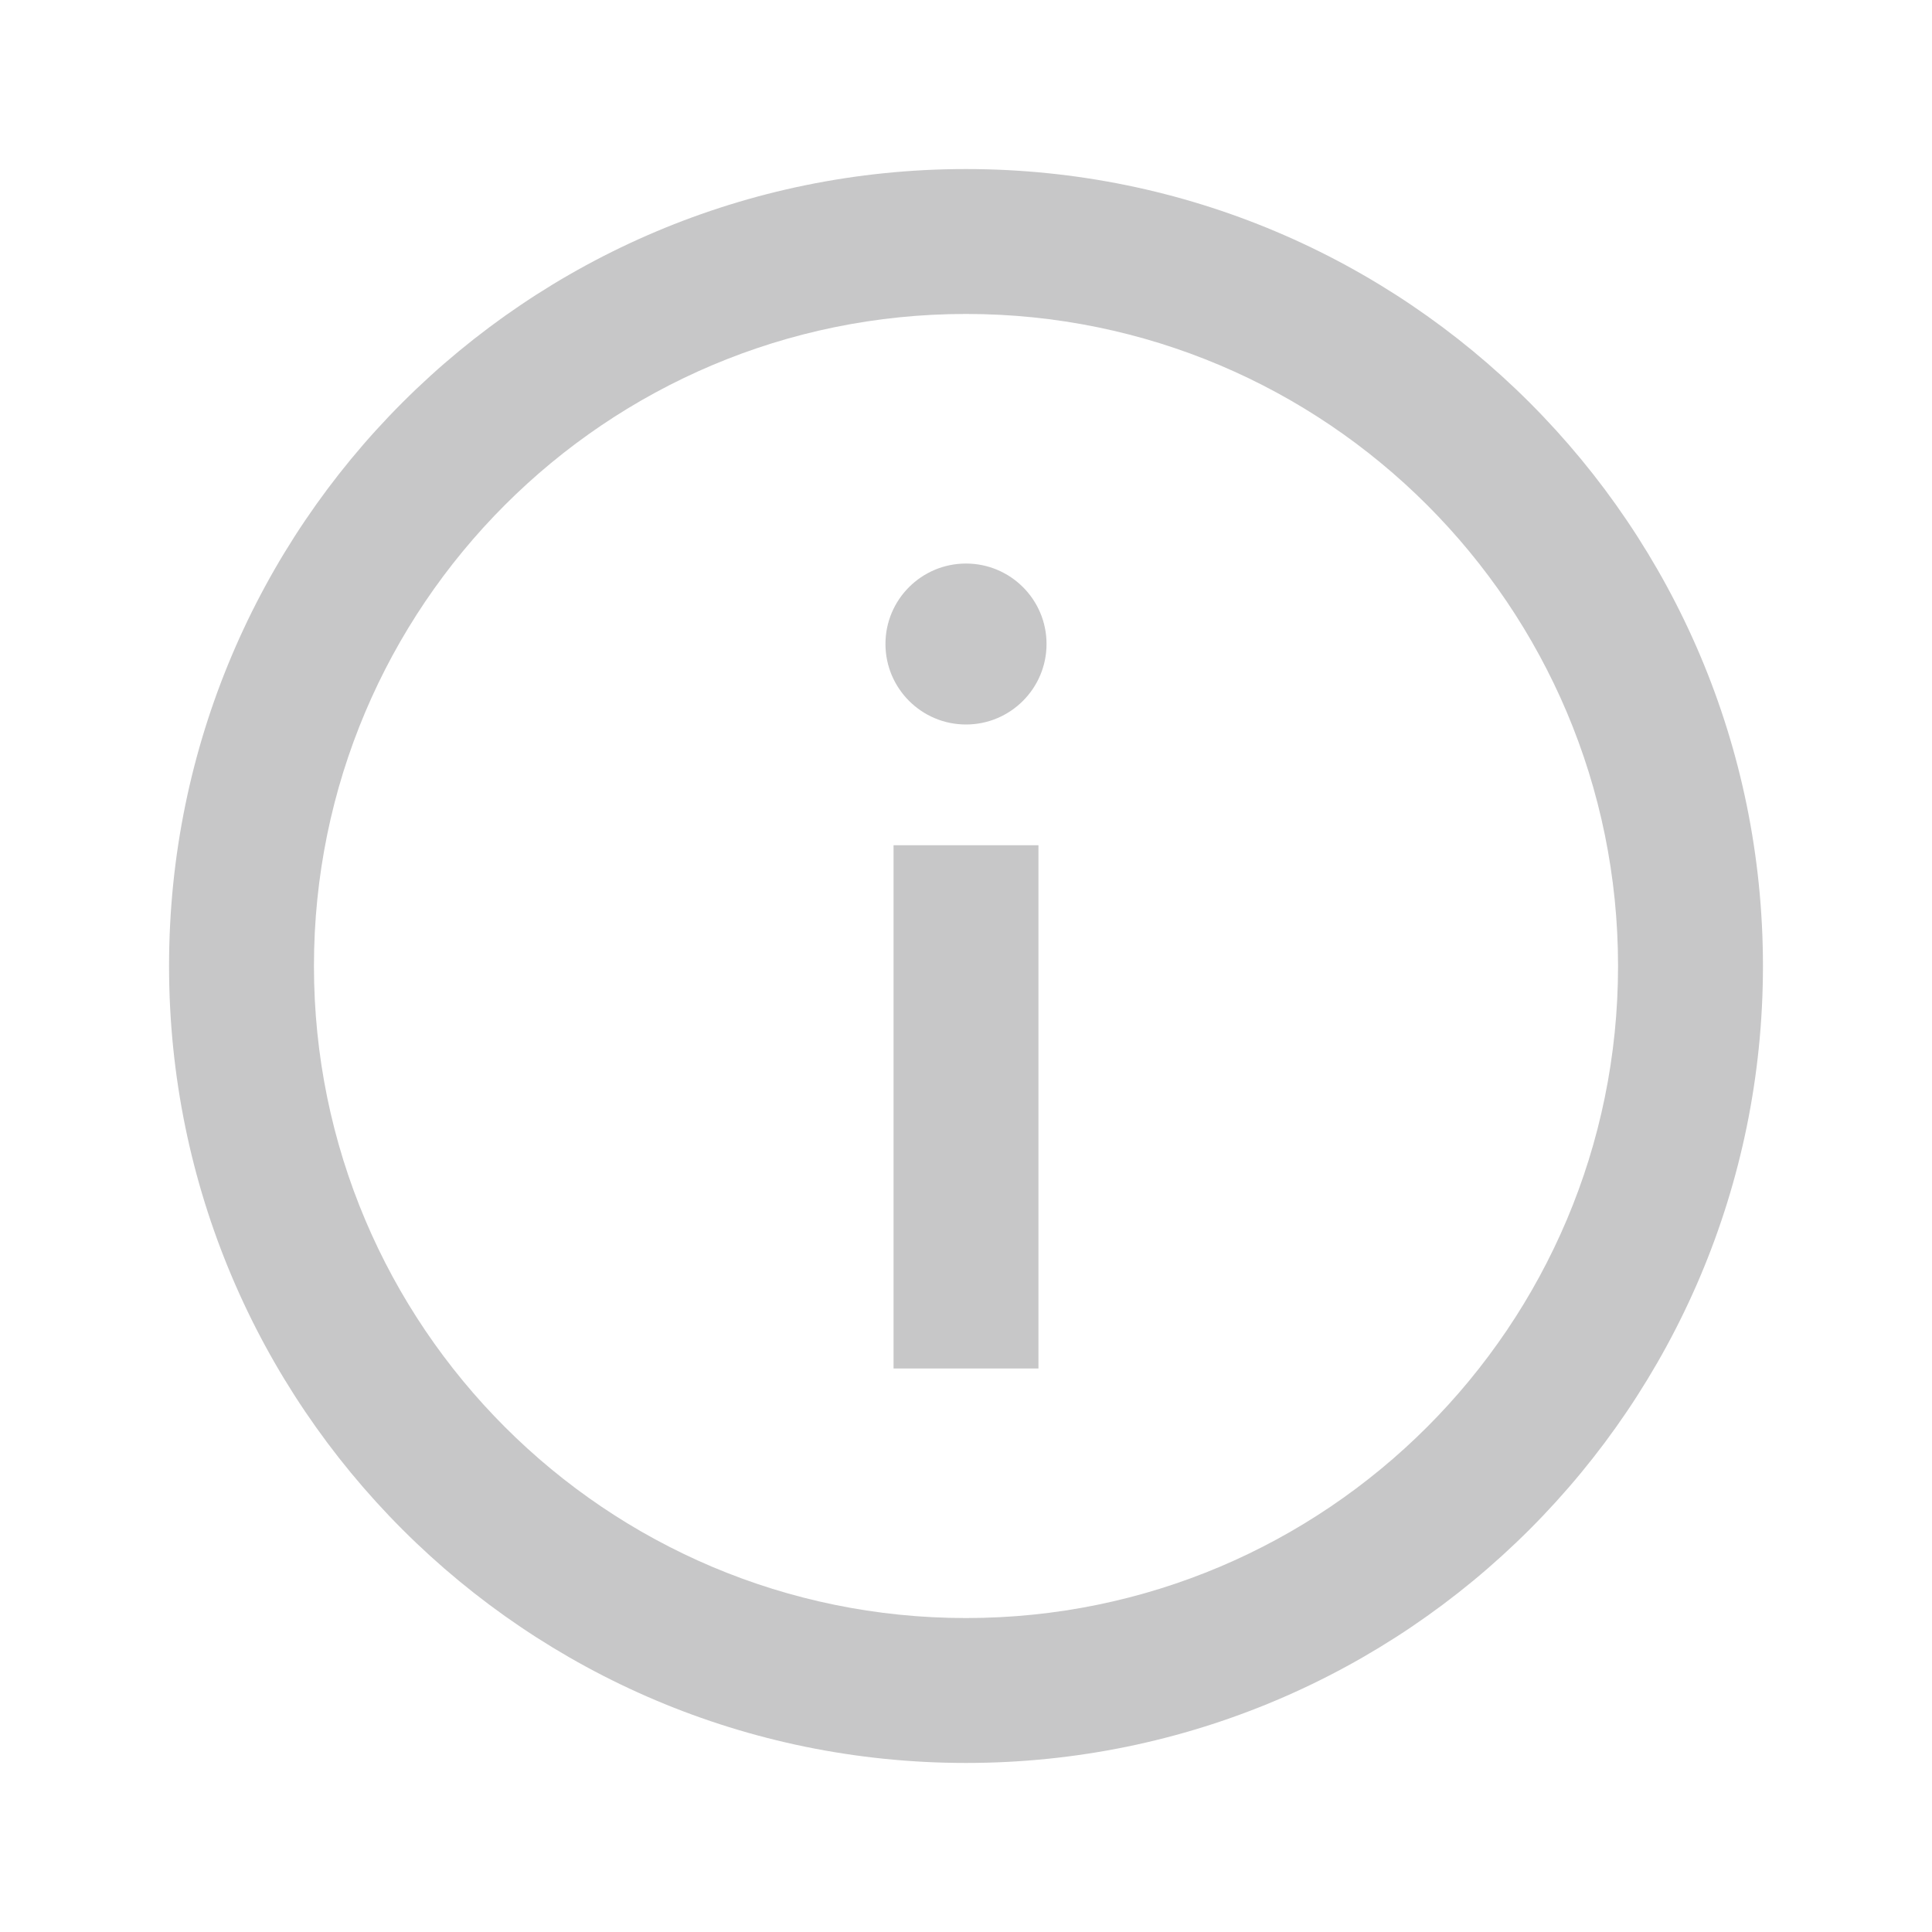
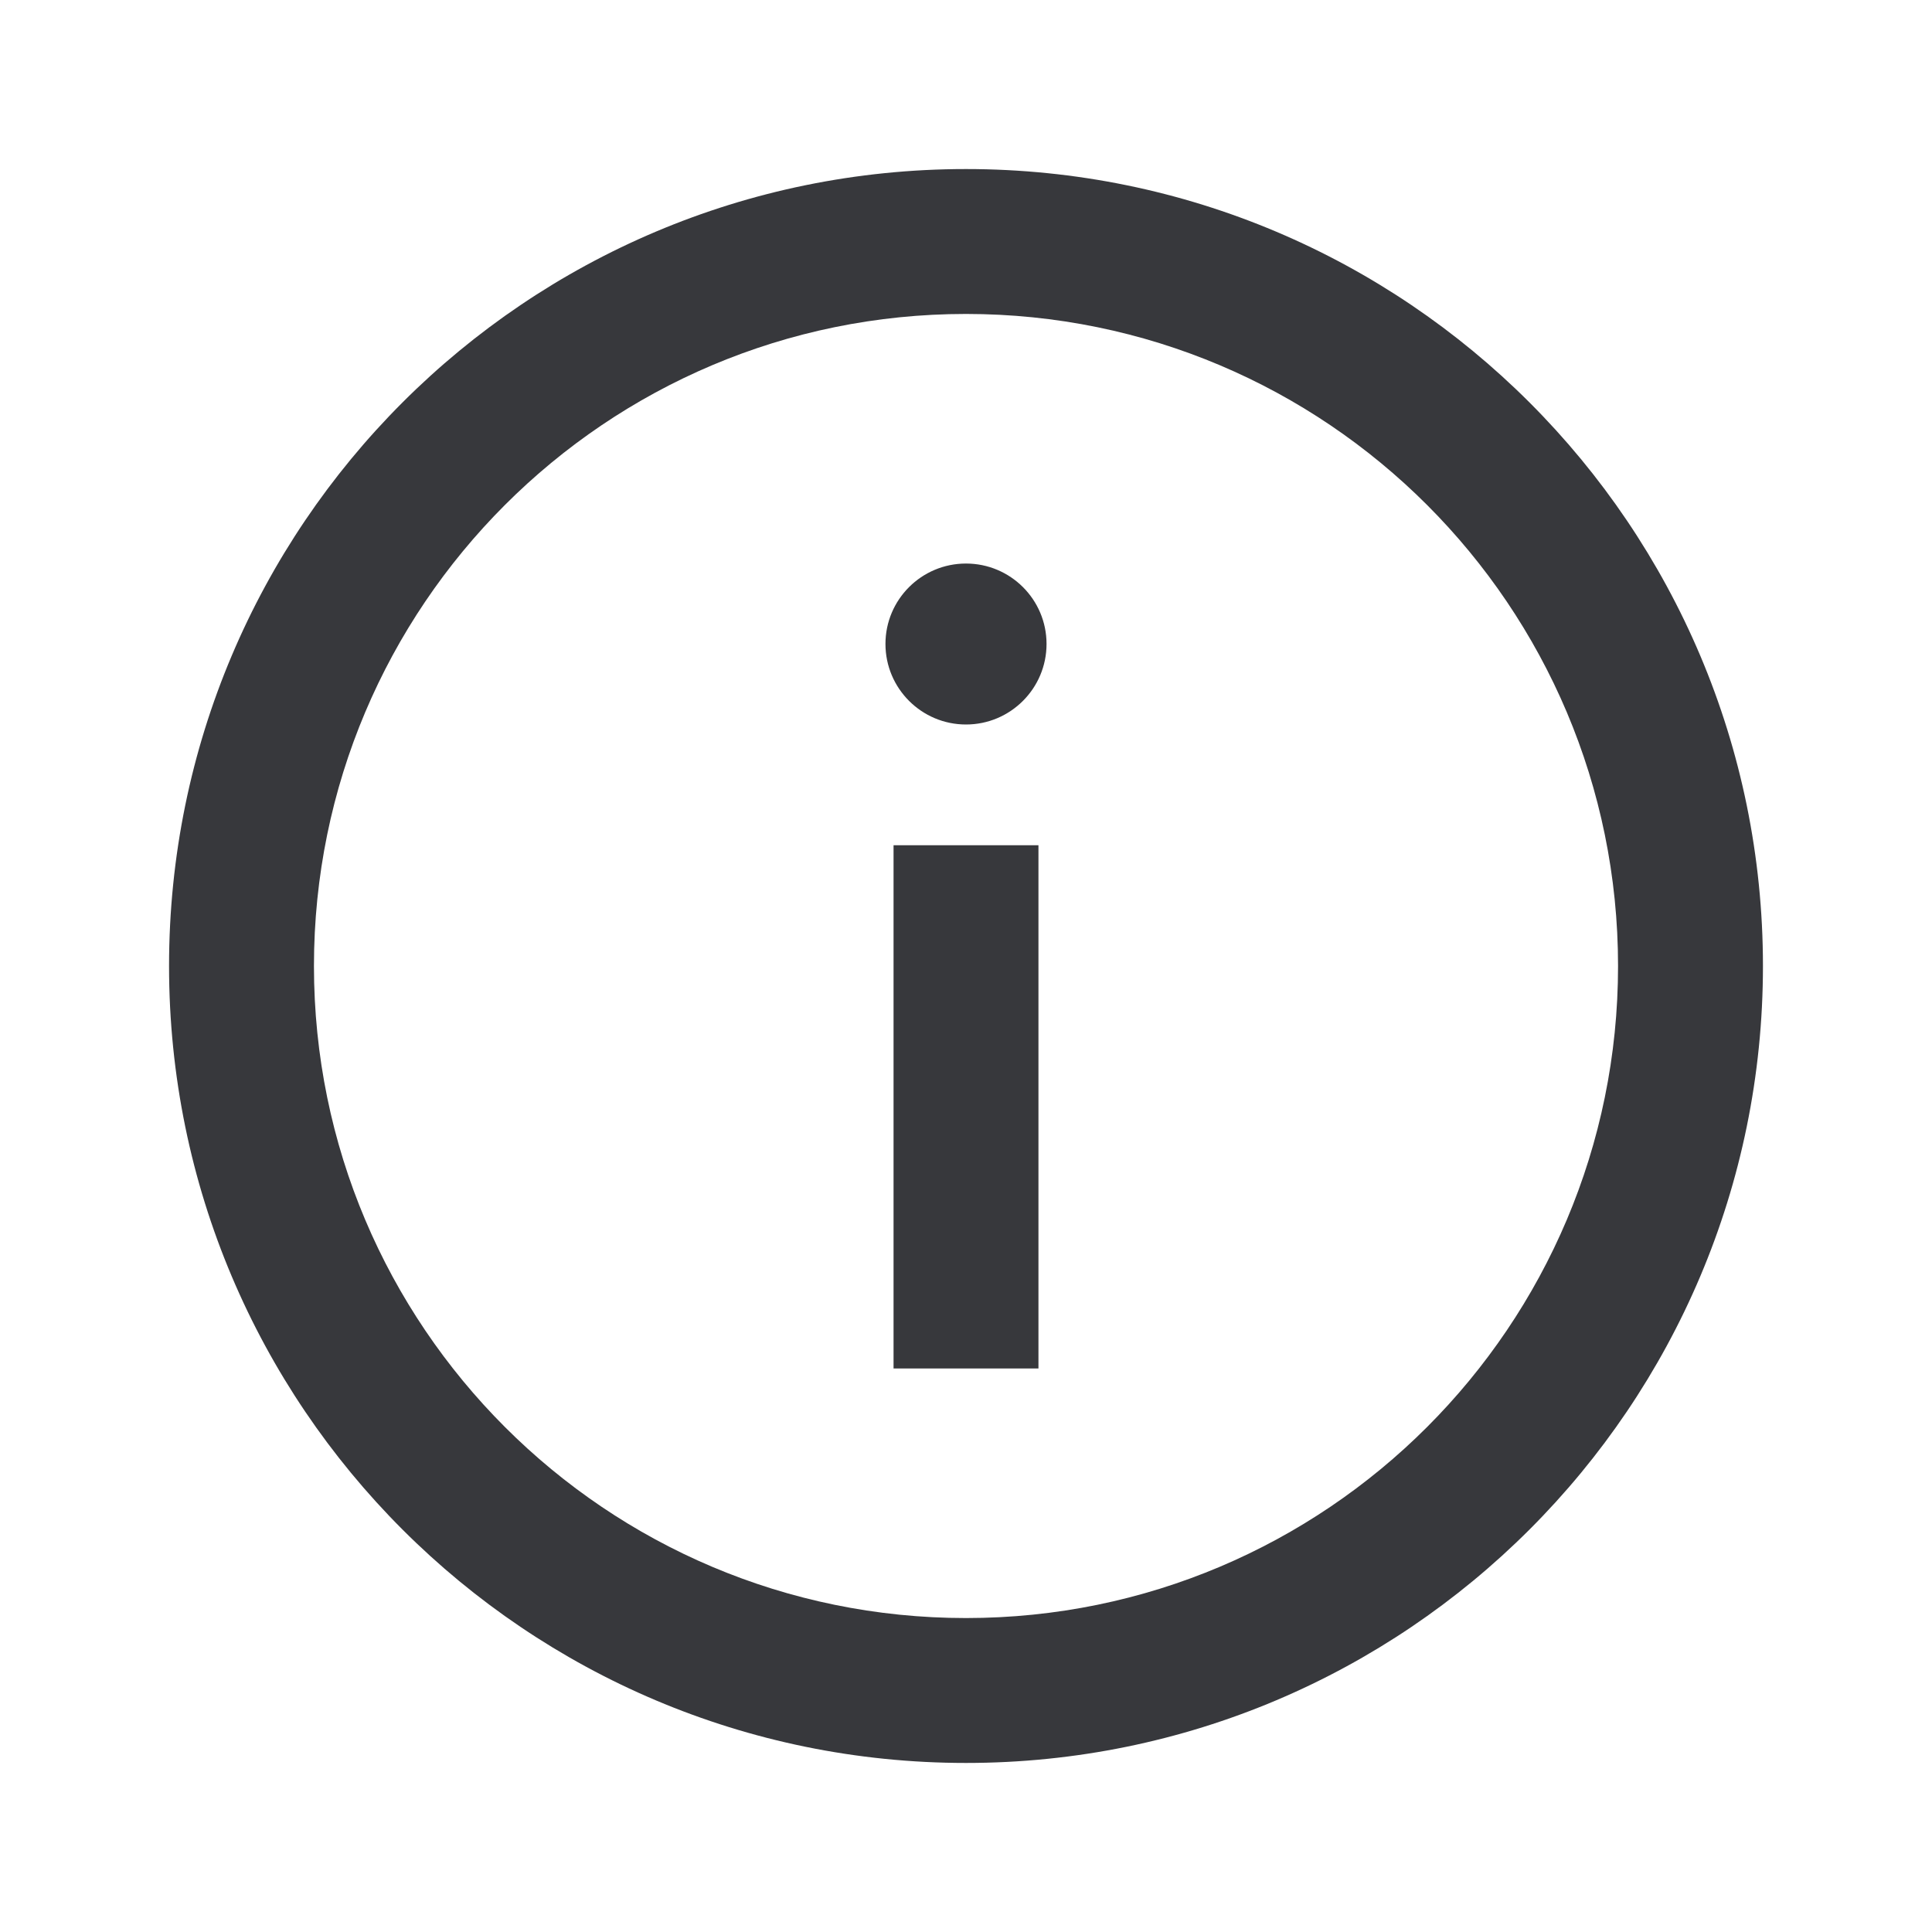
<svg xmlns="http://www.w3.org/2000/svg" width="16" height="16" viewBox="0 0 16 16" fill="none">
  <mask id="mask0_2551_65568" style="mask-type:alpha" maskUnits="userSpaceOnUse" x="0" y="0" width="16" height="16">
    <path fill-rule="evenodd" clip-rule="evenodd" d="M8 1.4C4.355 1.4 1.4 4.355 1.4 8C1.4 11.645 4.355 14.6 8 14.6C11.645 14.6 14.6 11.645 14.6 8C14.6 4.355 11.645 1.4 8 1.4ZM8 2.6C5.018 2.6 2.6 5.018 2.6 8C2.6 10.982 5.018 13.4 8 13.4C10.982 13.4 13.4 10.982 13.4 8C13.4 5.018 10.982 2.6 8 2.6ZM7.333 5.333C7.333 4.965 7.632 4.667 8 4.667C8.368 4.667 8.667 4.965 8.667 5.333C8.667 5.701 8.368 6 8 6C7.632 6 7.333 5.701 7.333 5.333ZM7.4 7V11.333H8.6V7H7.4Z" fill="#171719" />
  </mask>
  <g mask="url(#mask0_2551_65568)">
-     <rect width="16" height="16" fill="#37383C" fill-opacity="0.28" />
+     <rect width="16" height="16" fill="#37383C" fillOpacity="0.28" />
  </g>
</svg>
